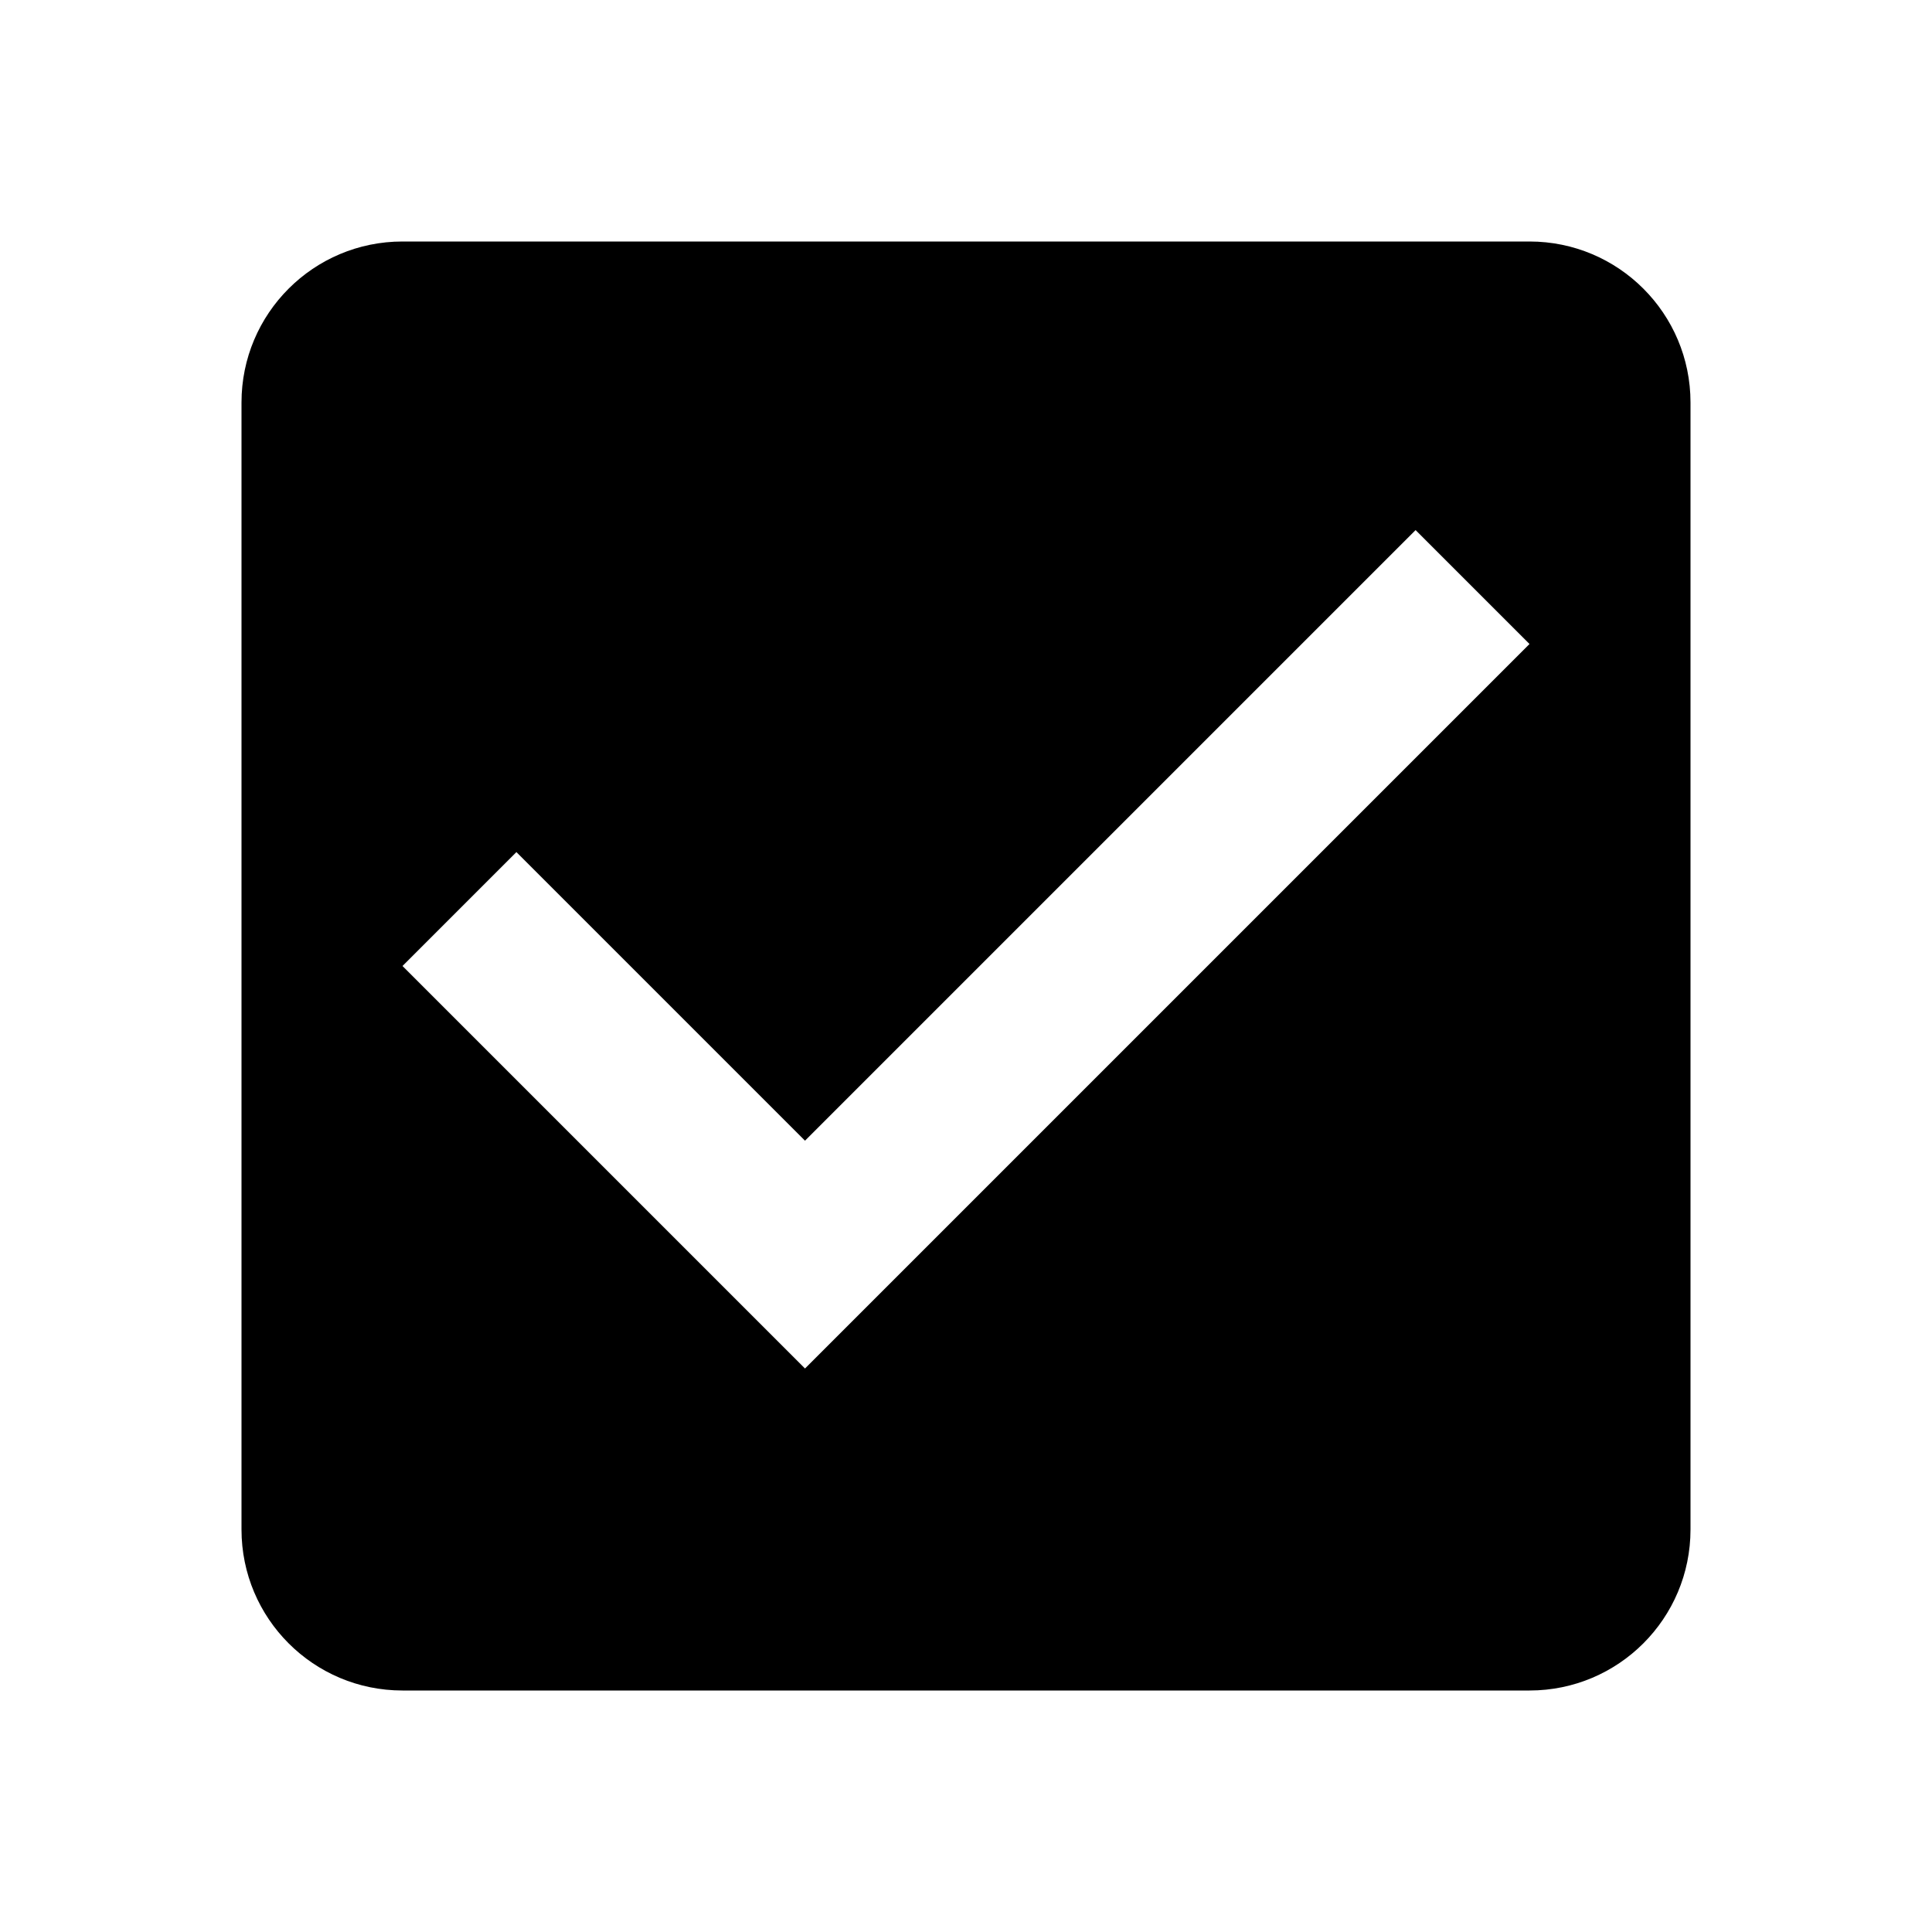
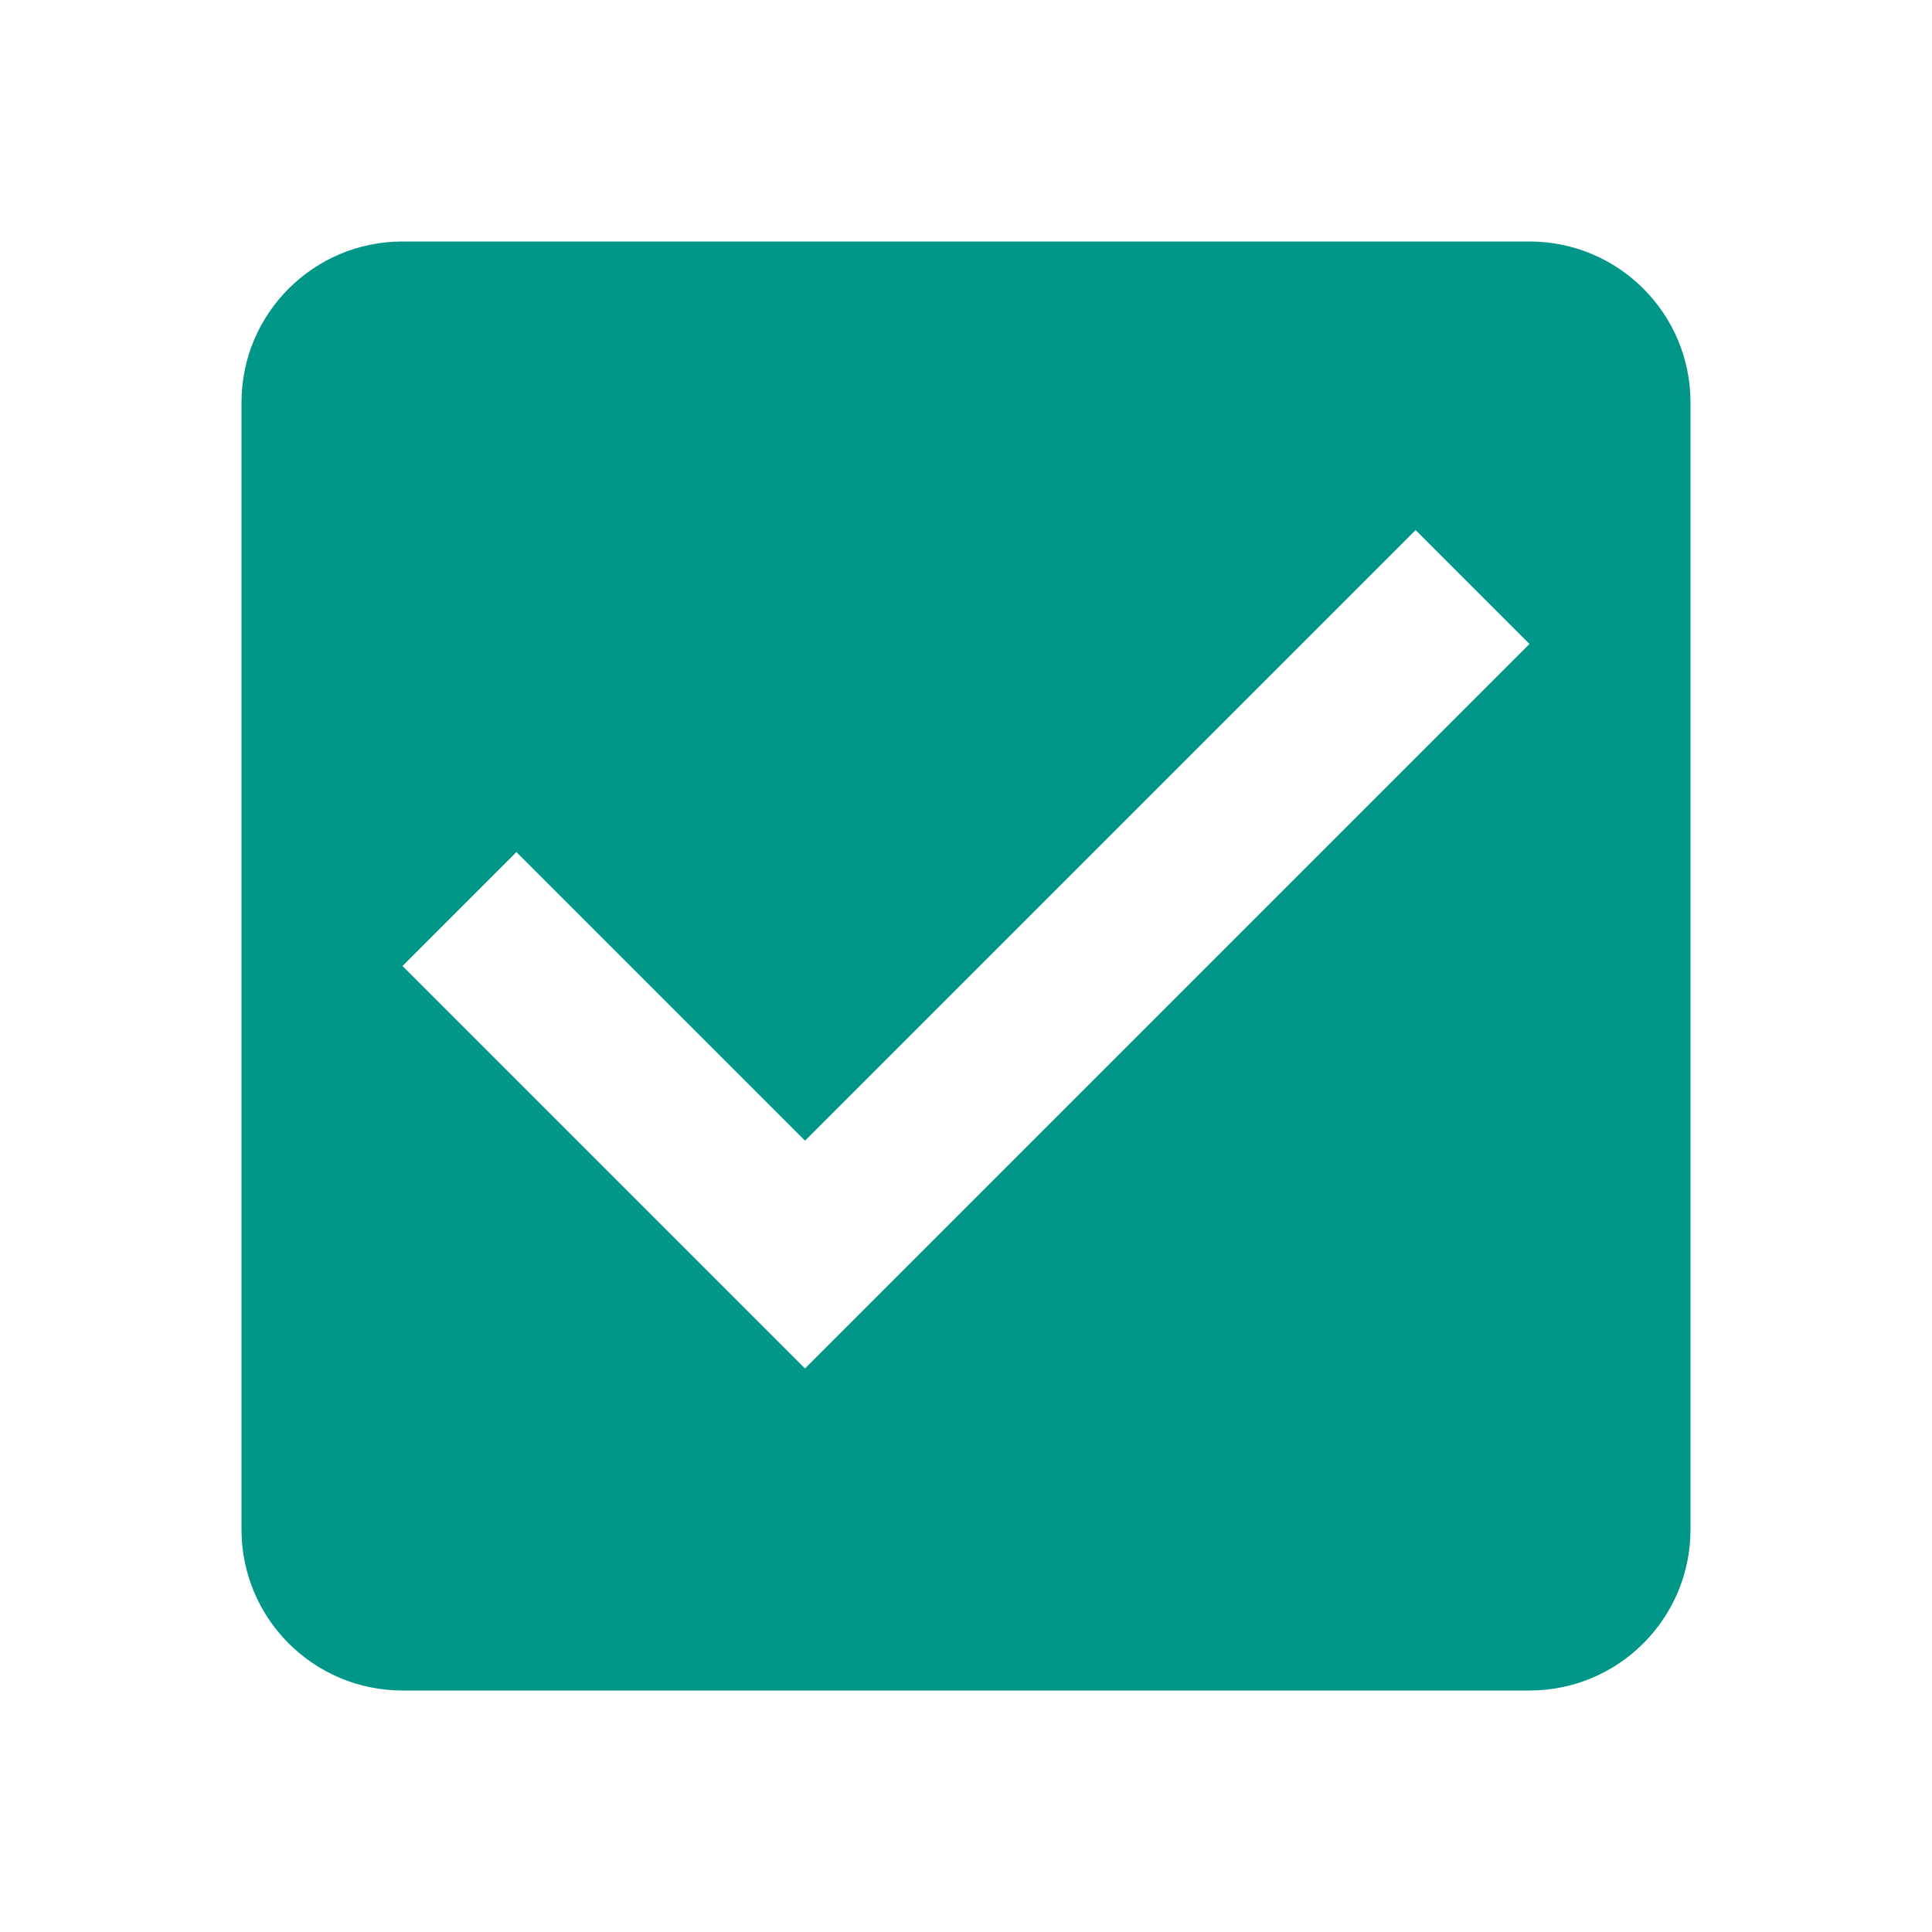
- <svg xmlns="http://www.w3.org/2000/svg" fill="##009688" width="48" height="48" viewBox="0 0 48 48">
+ <svg xmlns="http://www.w3.org/2000/svg" fill="#009688" width="48" height="48" viewBox="0 0 48 48">
  <path d="M38 6H10c-2.21 0-4 1.79-4 4v28c0 2.21 1.79 4 4 4h28c2.21 0 4-1.79 4-4V10c0-2.21-1.79-4-4-4zM20 34L10 24l2.83-2.83L20 28.34l15.17-15.17L38 16 20 34z" />
</svg>
